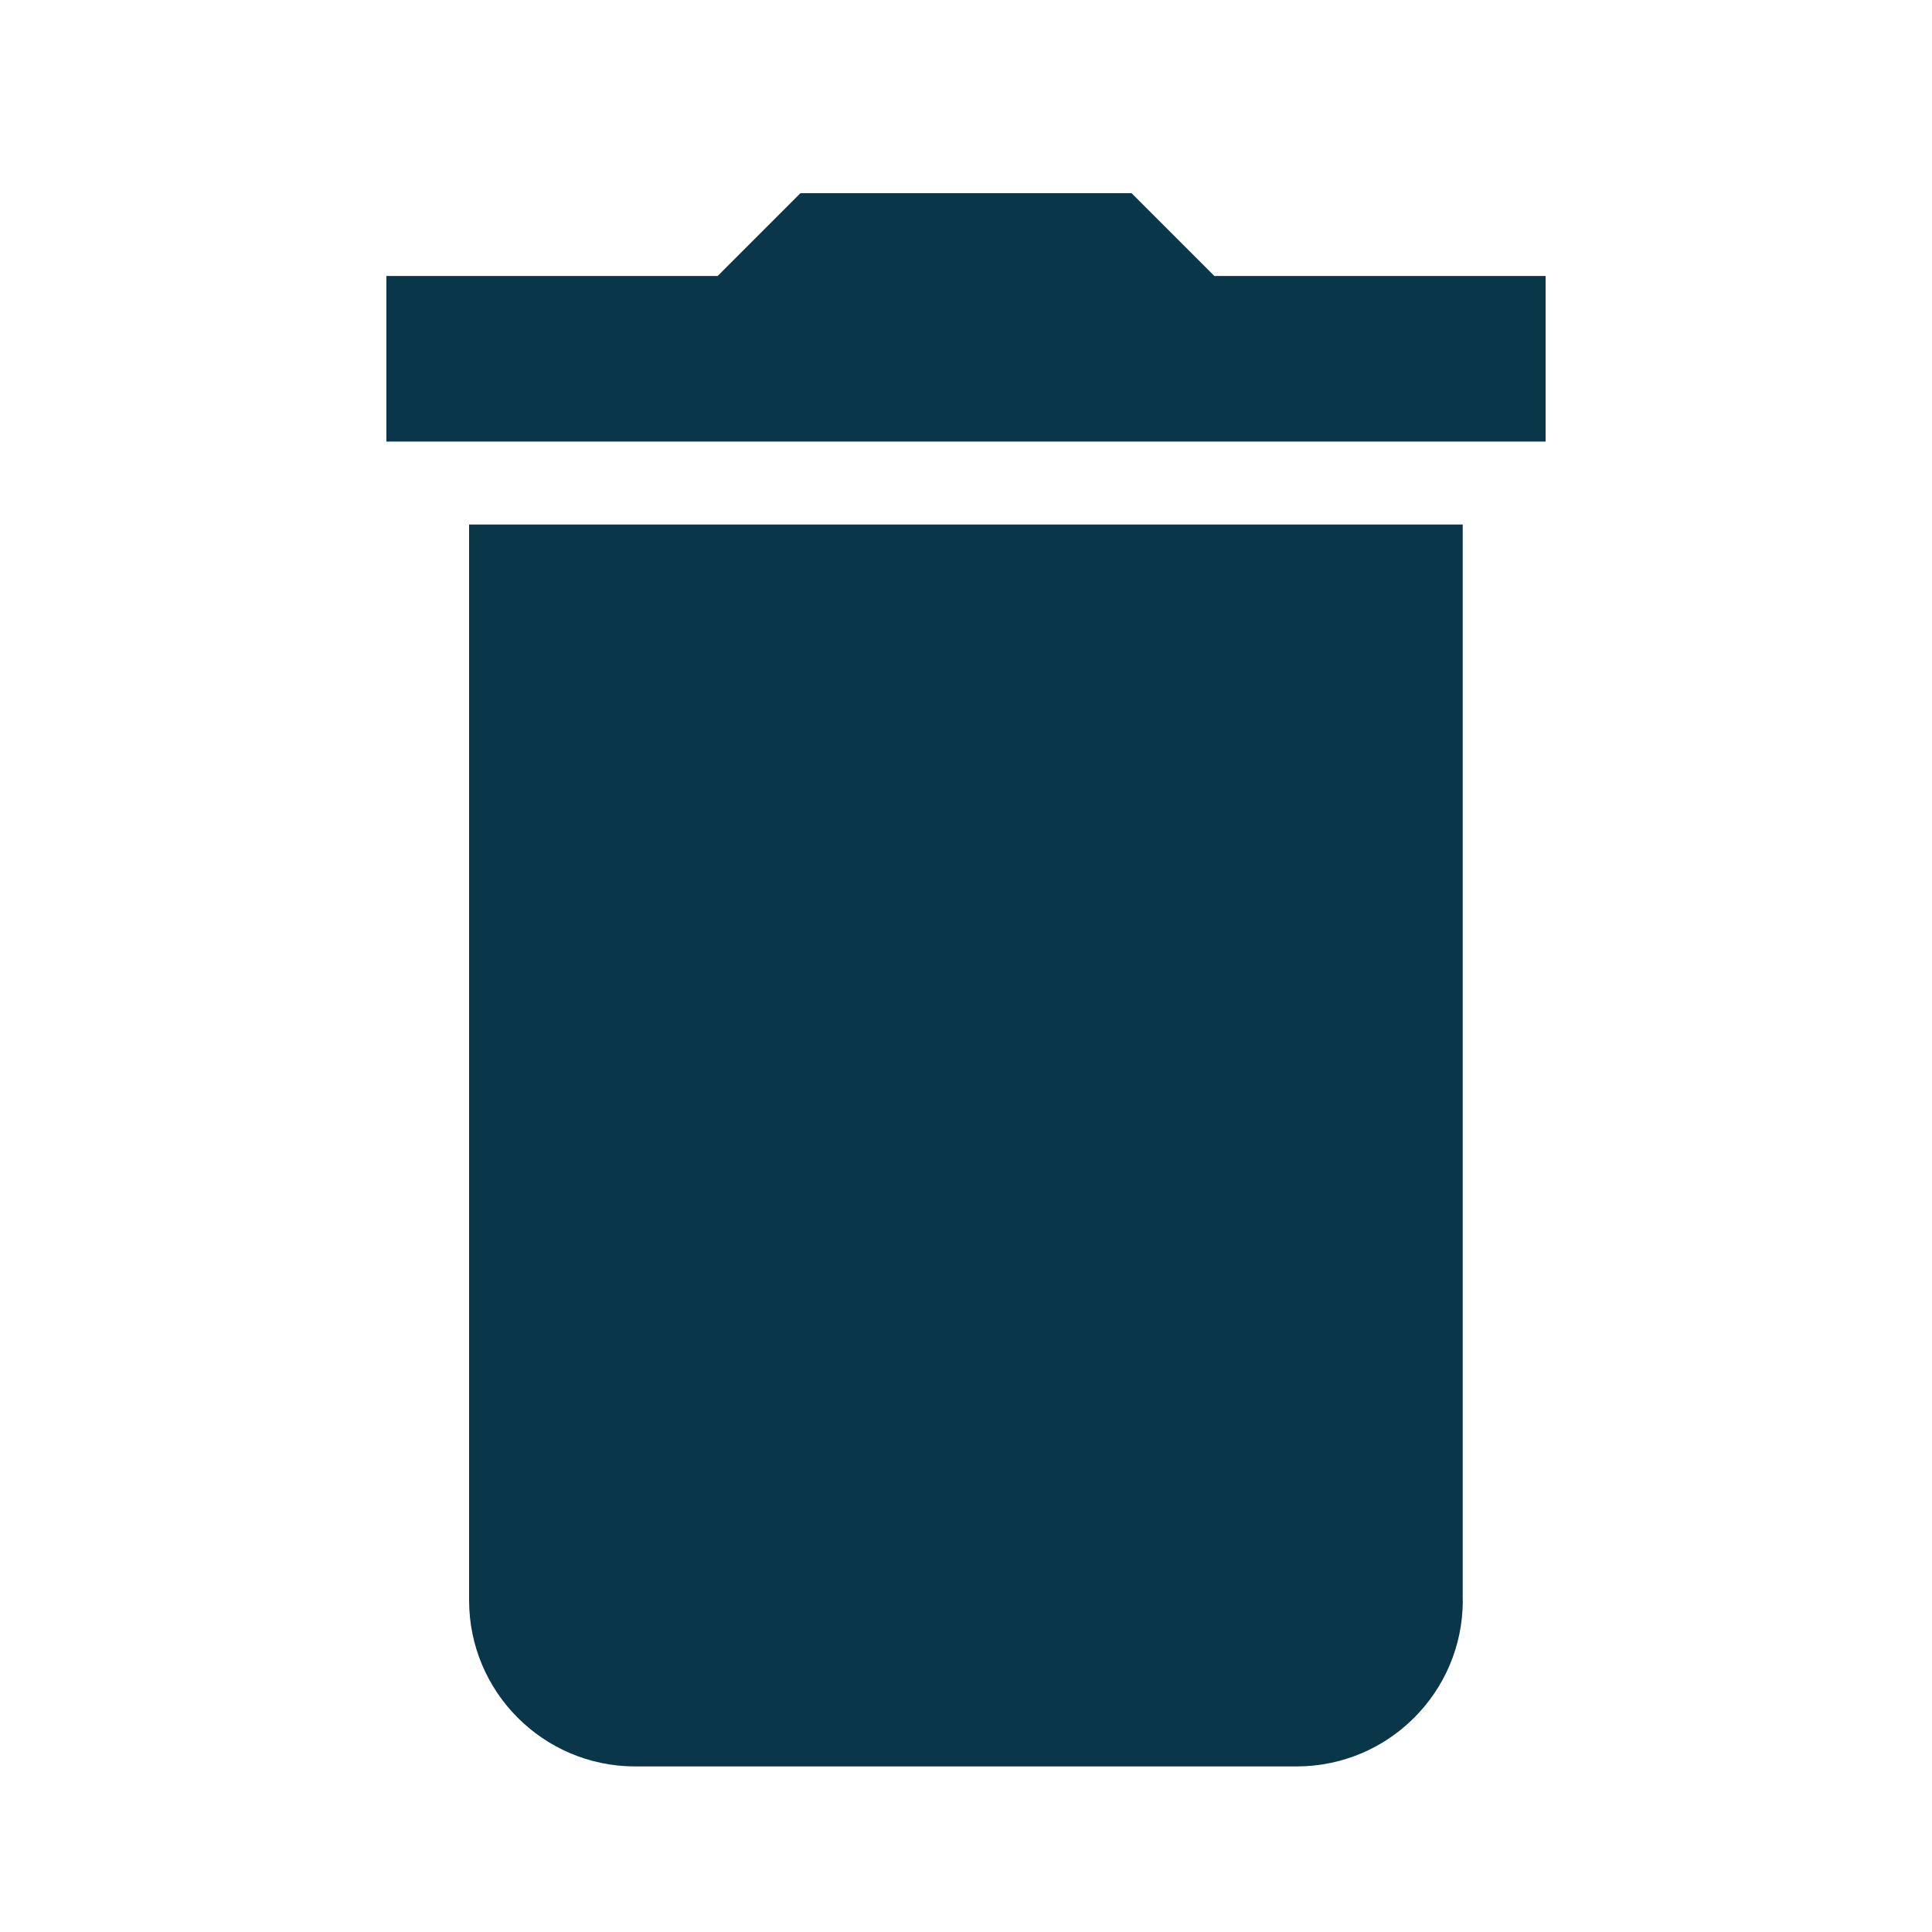
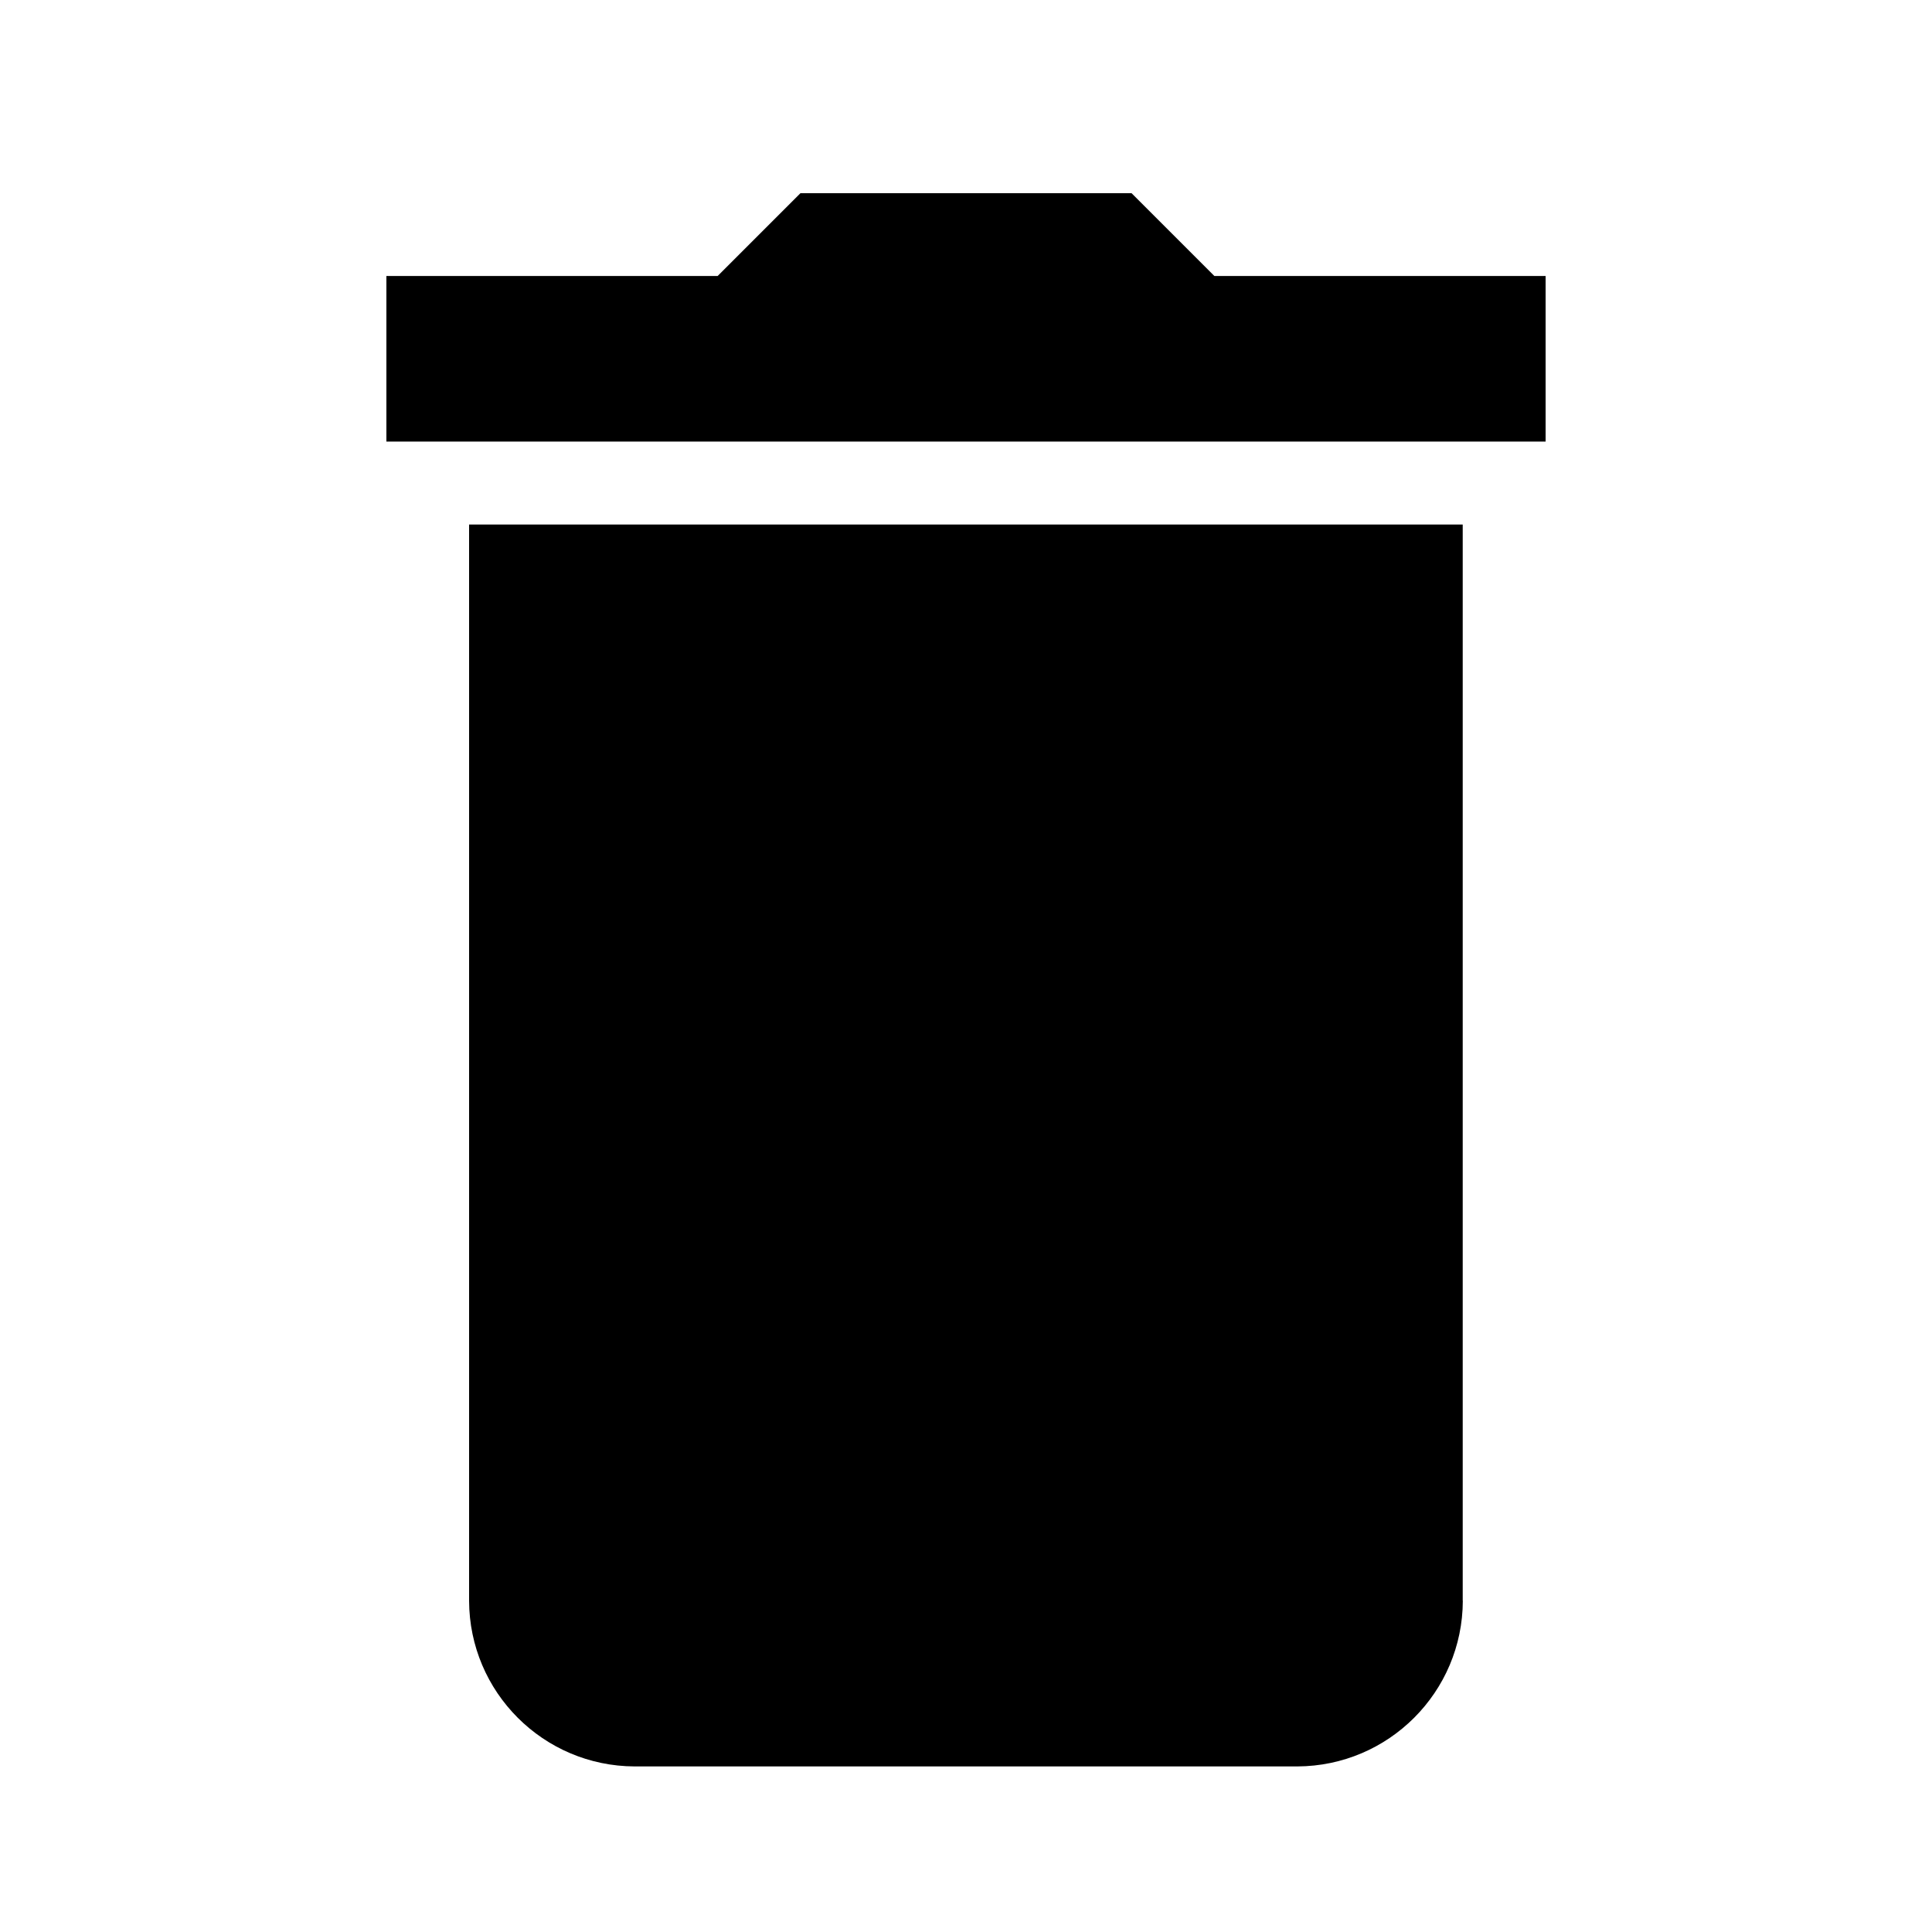
<svg xmlns="http://www.w3.org/2000/svg" width="20" height="20" viewBox="0 0 20 20">
-   <path fill="#093649" fill-rule="nonzero" d="M7.429 2.857L8.286 2h3.428l.857.857H16v1.714H4V2.857h3.429zm7.714 13.714a1.72 1.72 0 0 1-1.714 1.715H6.57a1.72 1.72 0 0 1-1.714-1.715V5.43h10.286V16.57z" />
+   <path fill="%BLACK%" fill-rule="nonzero" d="M7.429 2.857L8.286 2h3.428l.857.857H16v1.714H4V2.857h3.429zm7.714 13.714a1.72 1.72 0 0 1-1.714 1.715H6.57a1.72 1.72 0 0 1-1.714-1.715V5.43h10.286V16.57z" />
</svg>
